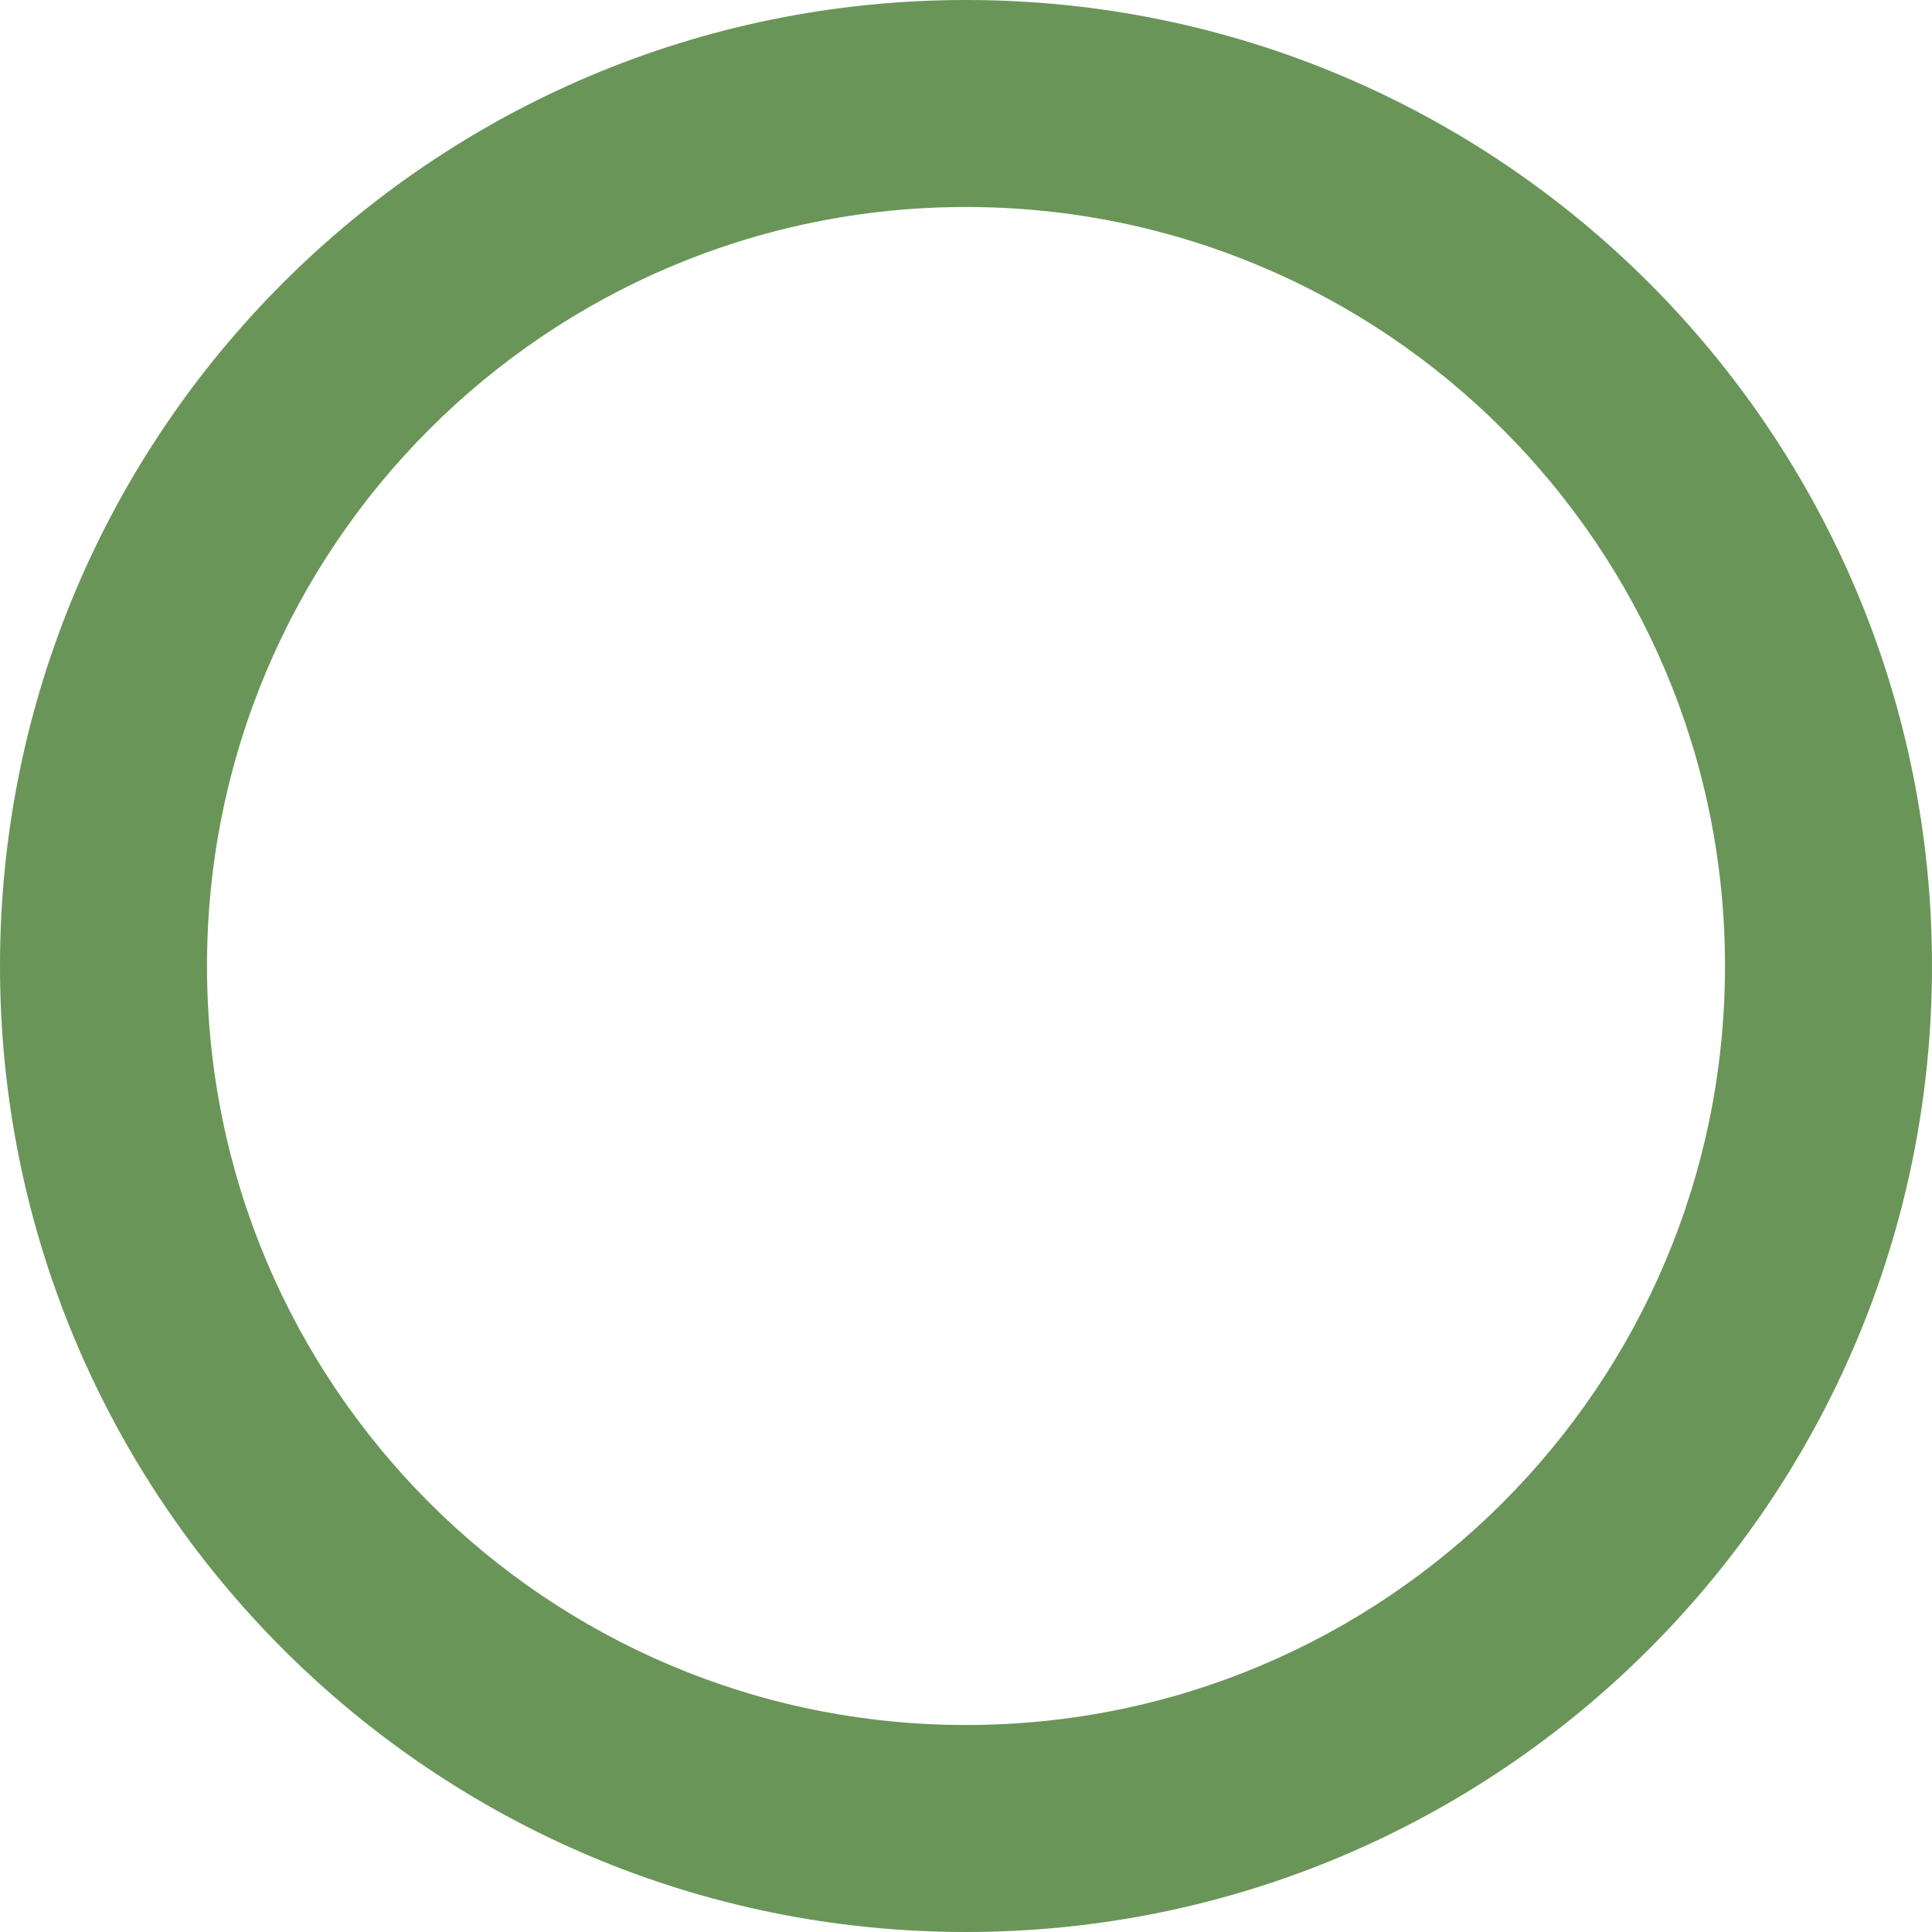
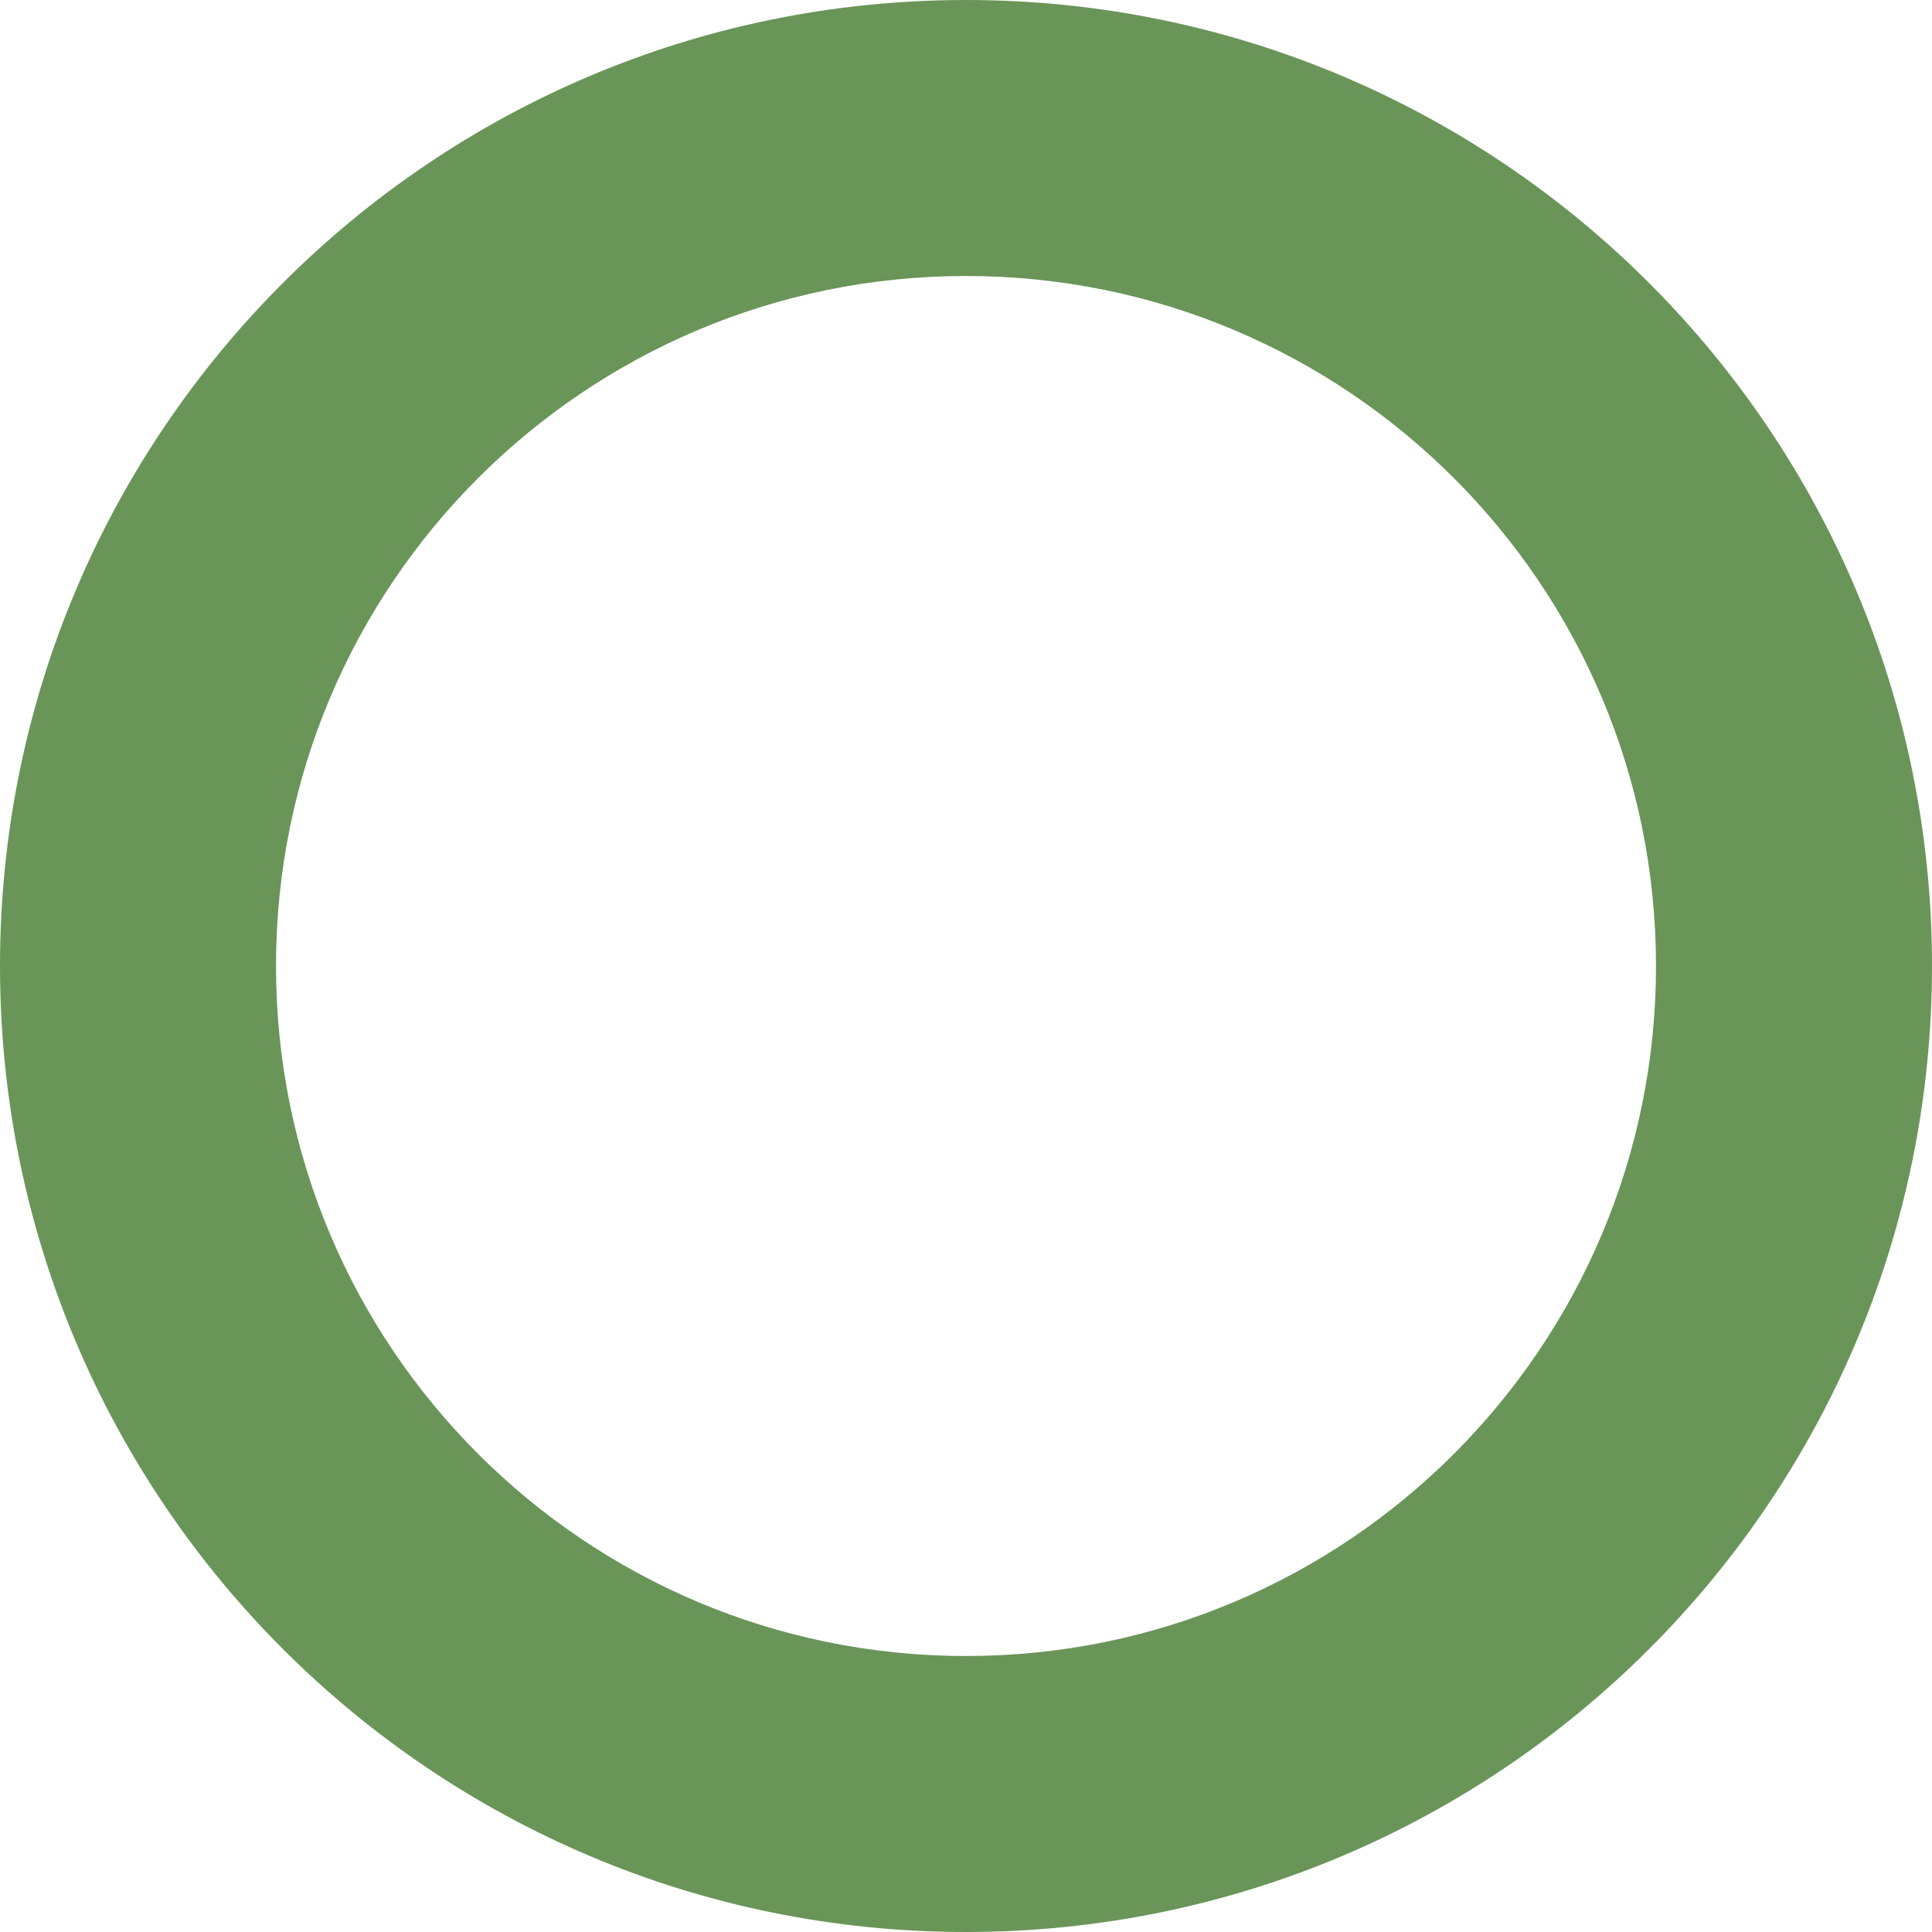
<svg xmlns="http://www.w3.org/2000/svg" width="28" height="28" viewBox="0 0 28 28" fill="none">
-   <path fill-rule="evenodd" clip-rule="evenodd" d="M25 14C25 20.075 20.075 25 14 25C7.925 25 3 20.075 3 14C3 7.925 7.925 3 14 3C20.075 3 25 7.925 25 14ZM28 14C28 21.732 21.732 28 14 28C6.268 28 0 21.732 0 14C0 6.268 6.268 0 14 0C21.732 0 28 6.268 28 14Z" fill="#6A9559" />
+   <path fill-rule="evenodd" clip-rule="evenodd" d="M24 14C24 19.523 19.523 24 14 24C8.477 24 4 19.523 4 14C4 8.477 8.477 4 14 4C19.523 4 24 8.477 24 14ZM28 14C28 21.732 21.732 28 14 28C6.268 28 0 21.732 0 14C0 6.268 6.268 0 14 0C21.732 0 28 6.268 28 14Z" fill="#6A9559" />
</svg>
